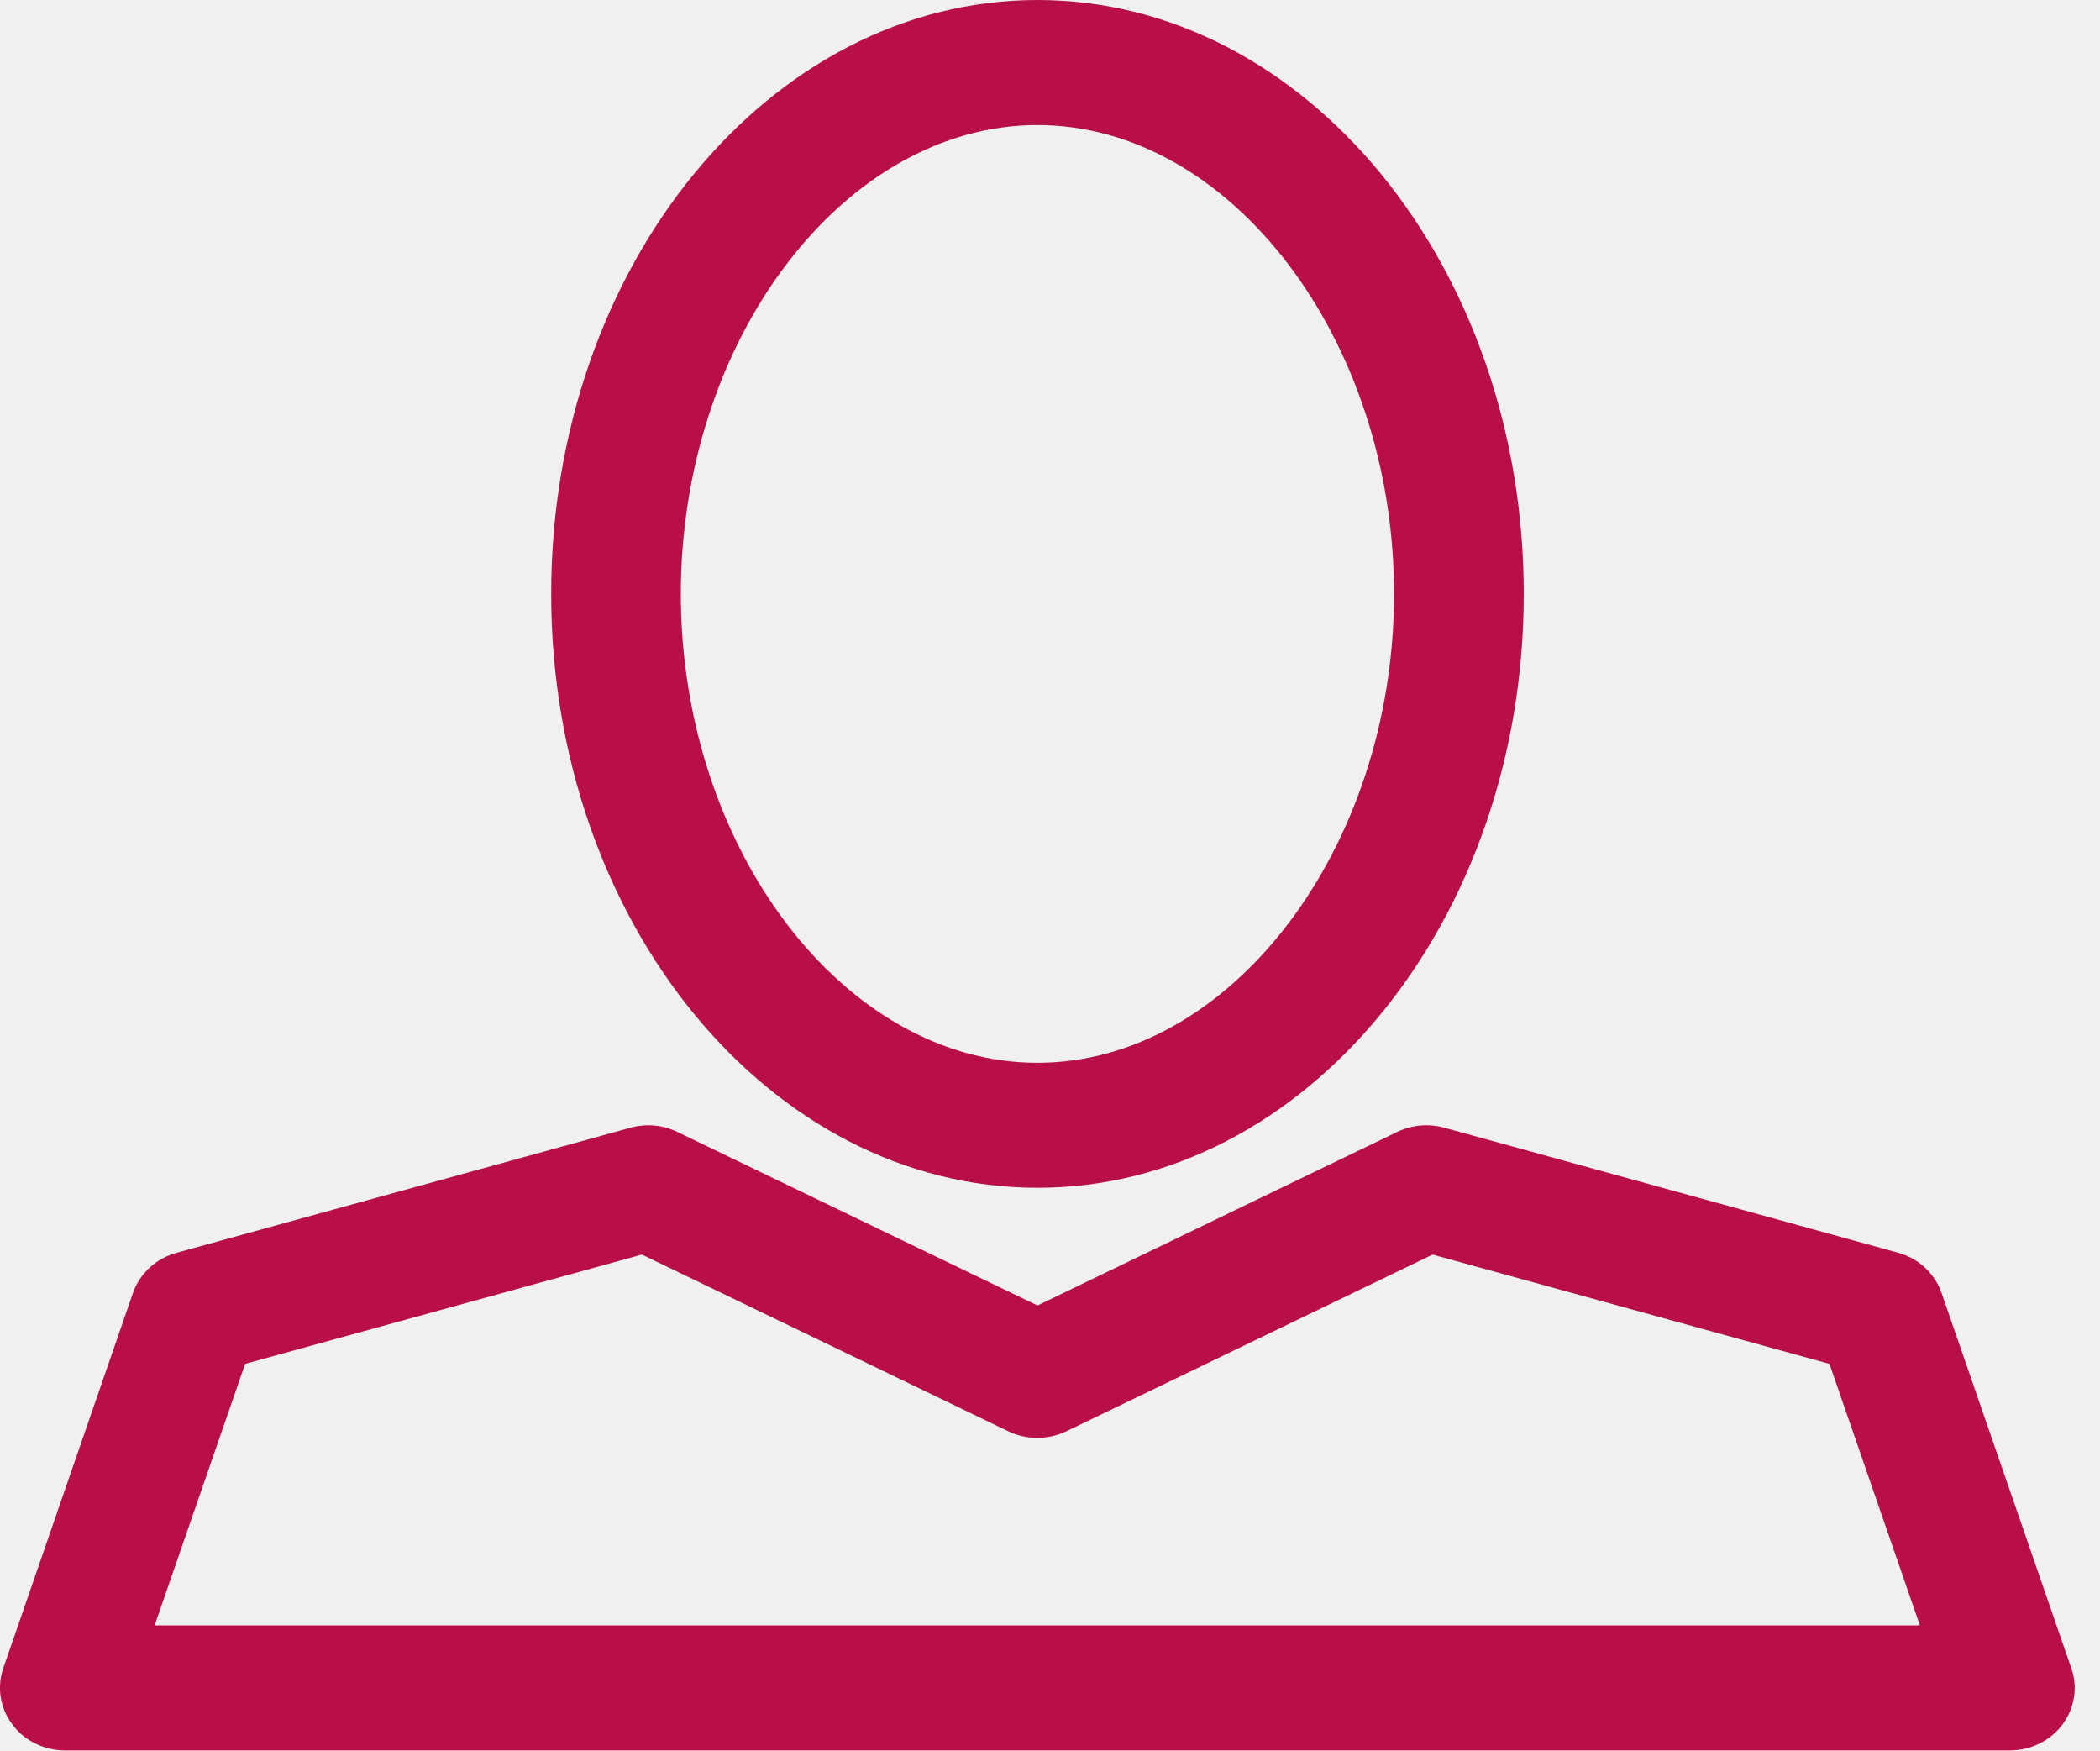
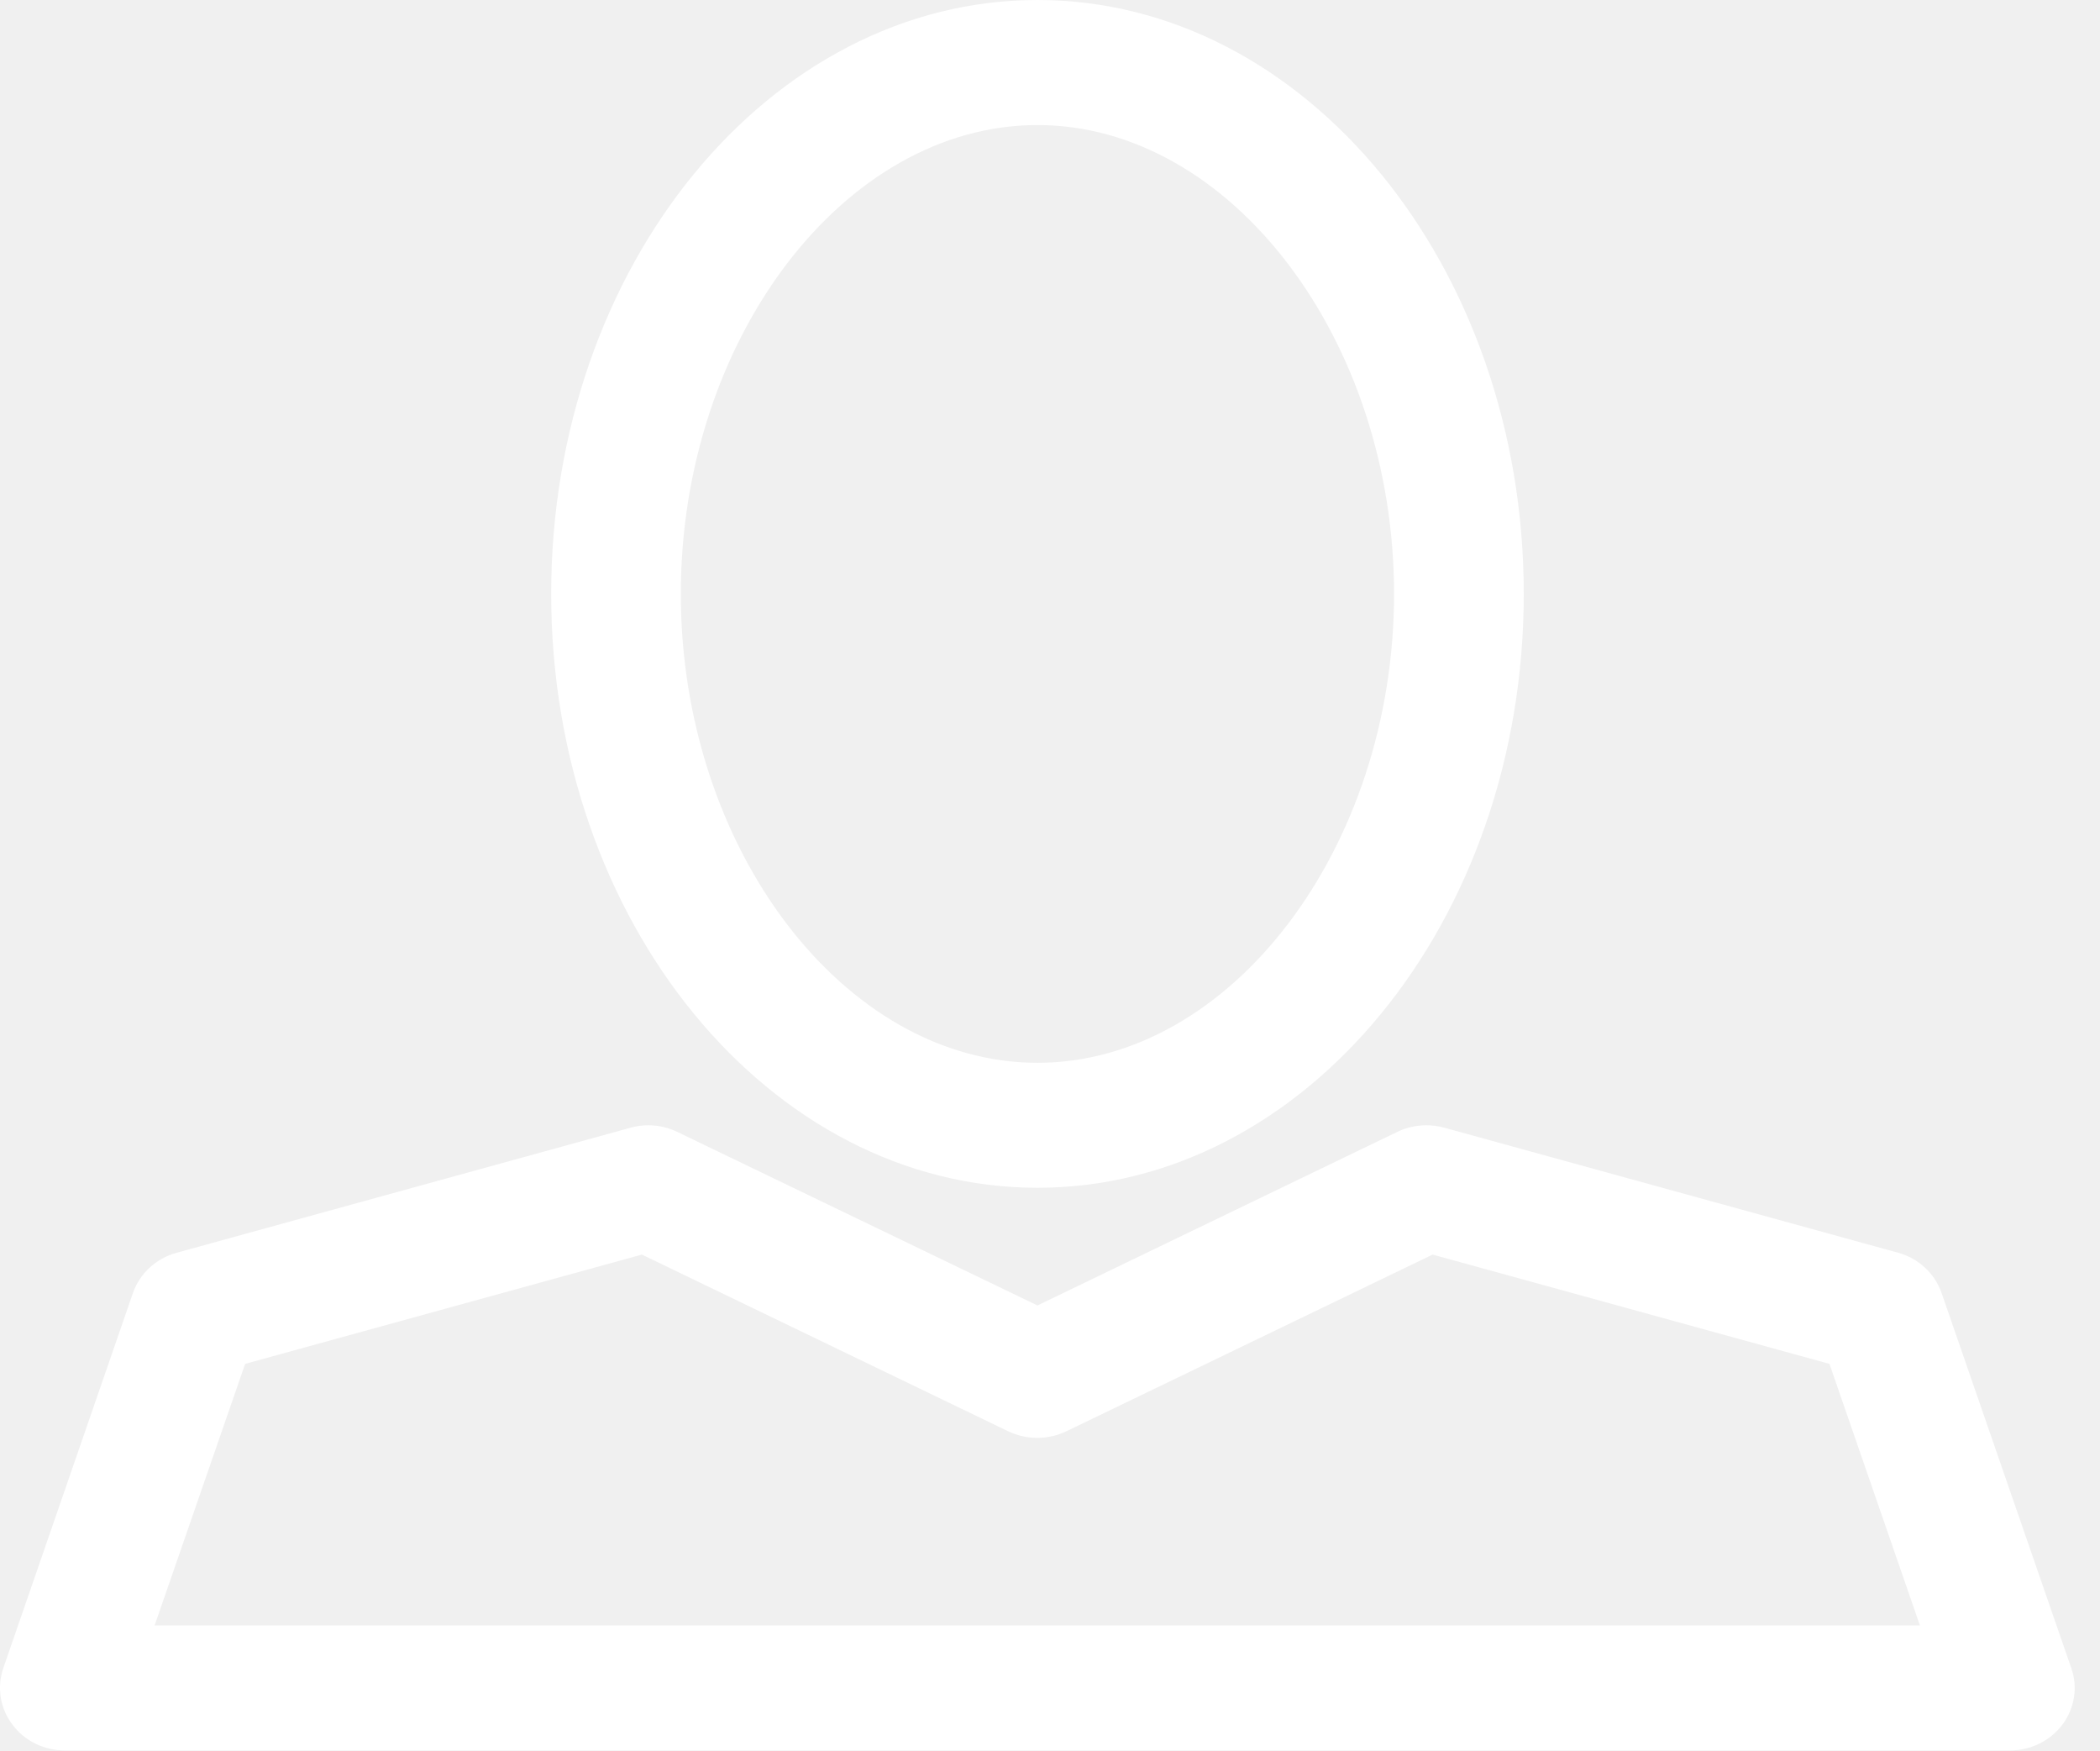
<svg xmlns="http://www.w3.org/2000/svg" width="30px" height="25px" viewBox="0 0 30 25" version="1.1">
  <defs />
  <g id="Page-1" stroke="none" stroke-width="1" fill="none" fill-rule="evenodd">
-     <g id="Icons" transform="translate(-98, -6)" fill="#B80E49">
+     <g id="Icons" transform="translate(-98, -6)" fill="#ffffff">
      <path d="M99.899,24.467 L98.047,29.825 C97.954,30.097 98,30.396 98.176,30.629 C98.348,30.863 98.63,31 98.927,31 L126.715,31 C127.011,31 127.289,30.863 127.465,30.629 C127.636,30.396 127.687,30.097 127.59,29.825 L125.737,24.467 C125.64,24.188 125.409,23.973 125.117,23.892 L118.633,22.106 C118.406,22.044 118.17,22.066 117.961,22.166 L112.821,24.645 L107.675,22.166 C107.467,22.066 107.231,22.044 107.008,22.106 L100.524,23.892 C100.228,23.973 99.996,24.188 99.899,24.467 L99.899,24.467 Z M107.17,23.918 L112.404,26.442 C112.663,26.567 112.973,26.567 113.233,26.442 L118.466,23.918 L124.135,25.479 L125.427,29.214 L100.209,29.214 L101.502,25.479 L107.17,23.918 L107.17,23.918 Z M112.821,22.964 C116.651,22.964 119.768,19.159 119.768,14.482 C119.768,9.805 116.651,6 112.821,6 C108.991,6 105.874,9.805 105.874,14.482 C105.874,19.159 108.991,22.964 112.821,22.964 L112.821,22.964 Z M112.821,7.786 C115.581,7.786 117.915,10.852 117.915,14.482 C117.915,18.112 115.581,21.179 112.821,21.179 C110.056,21.179 107.726,18.112 107.726,14.482 C107.726,10.852 110.056,7.786 112.821,7.786 L112.821,7.786 Z" id="58" />
    </g>
  </g>
</svg>
